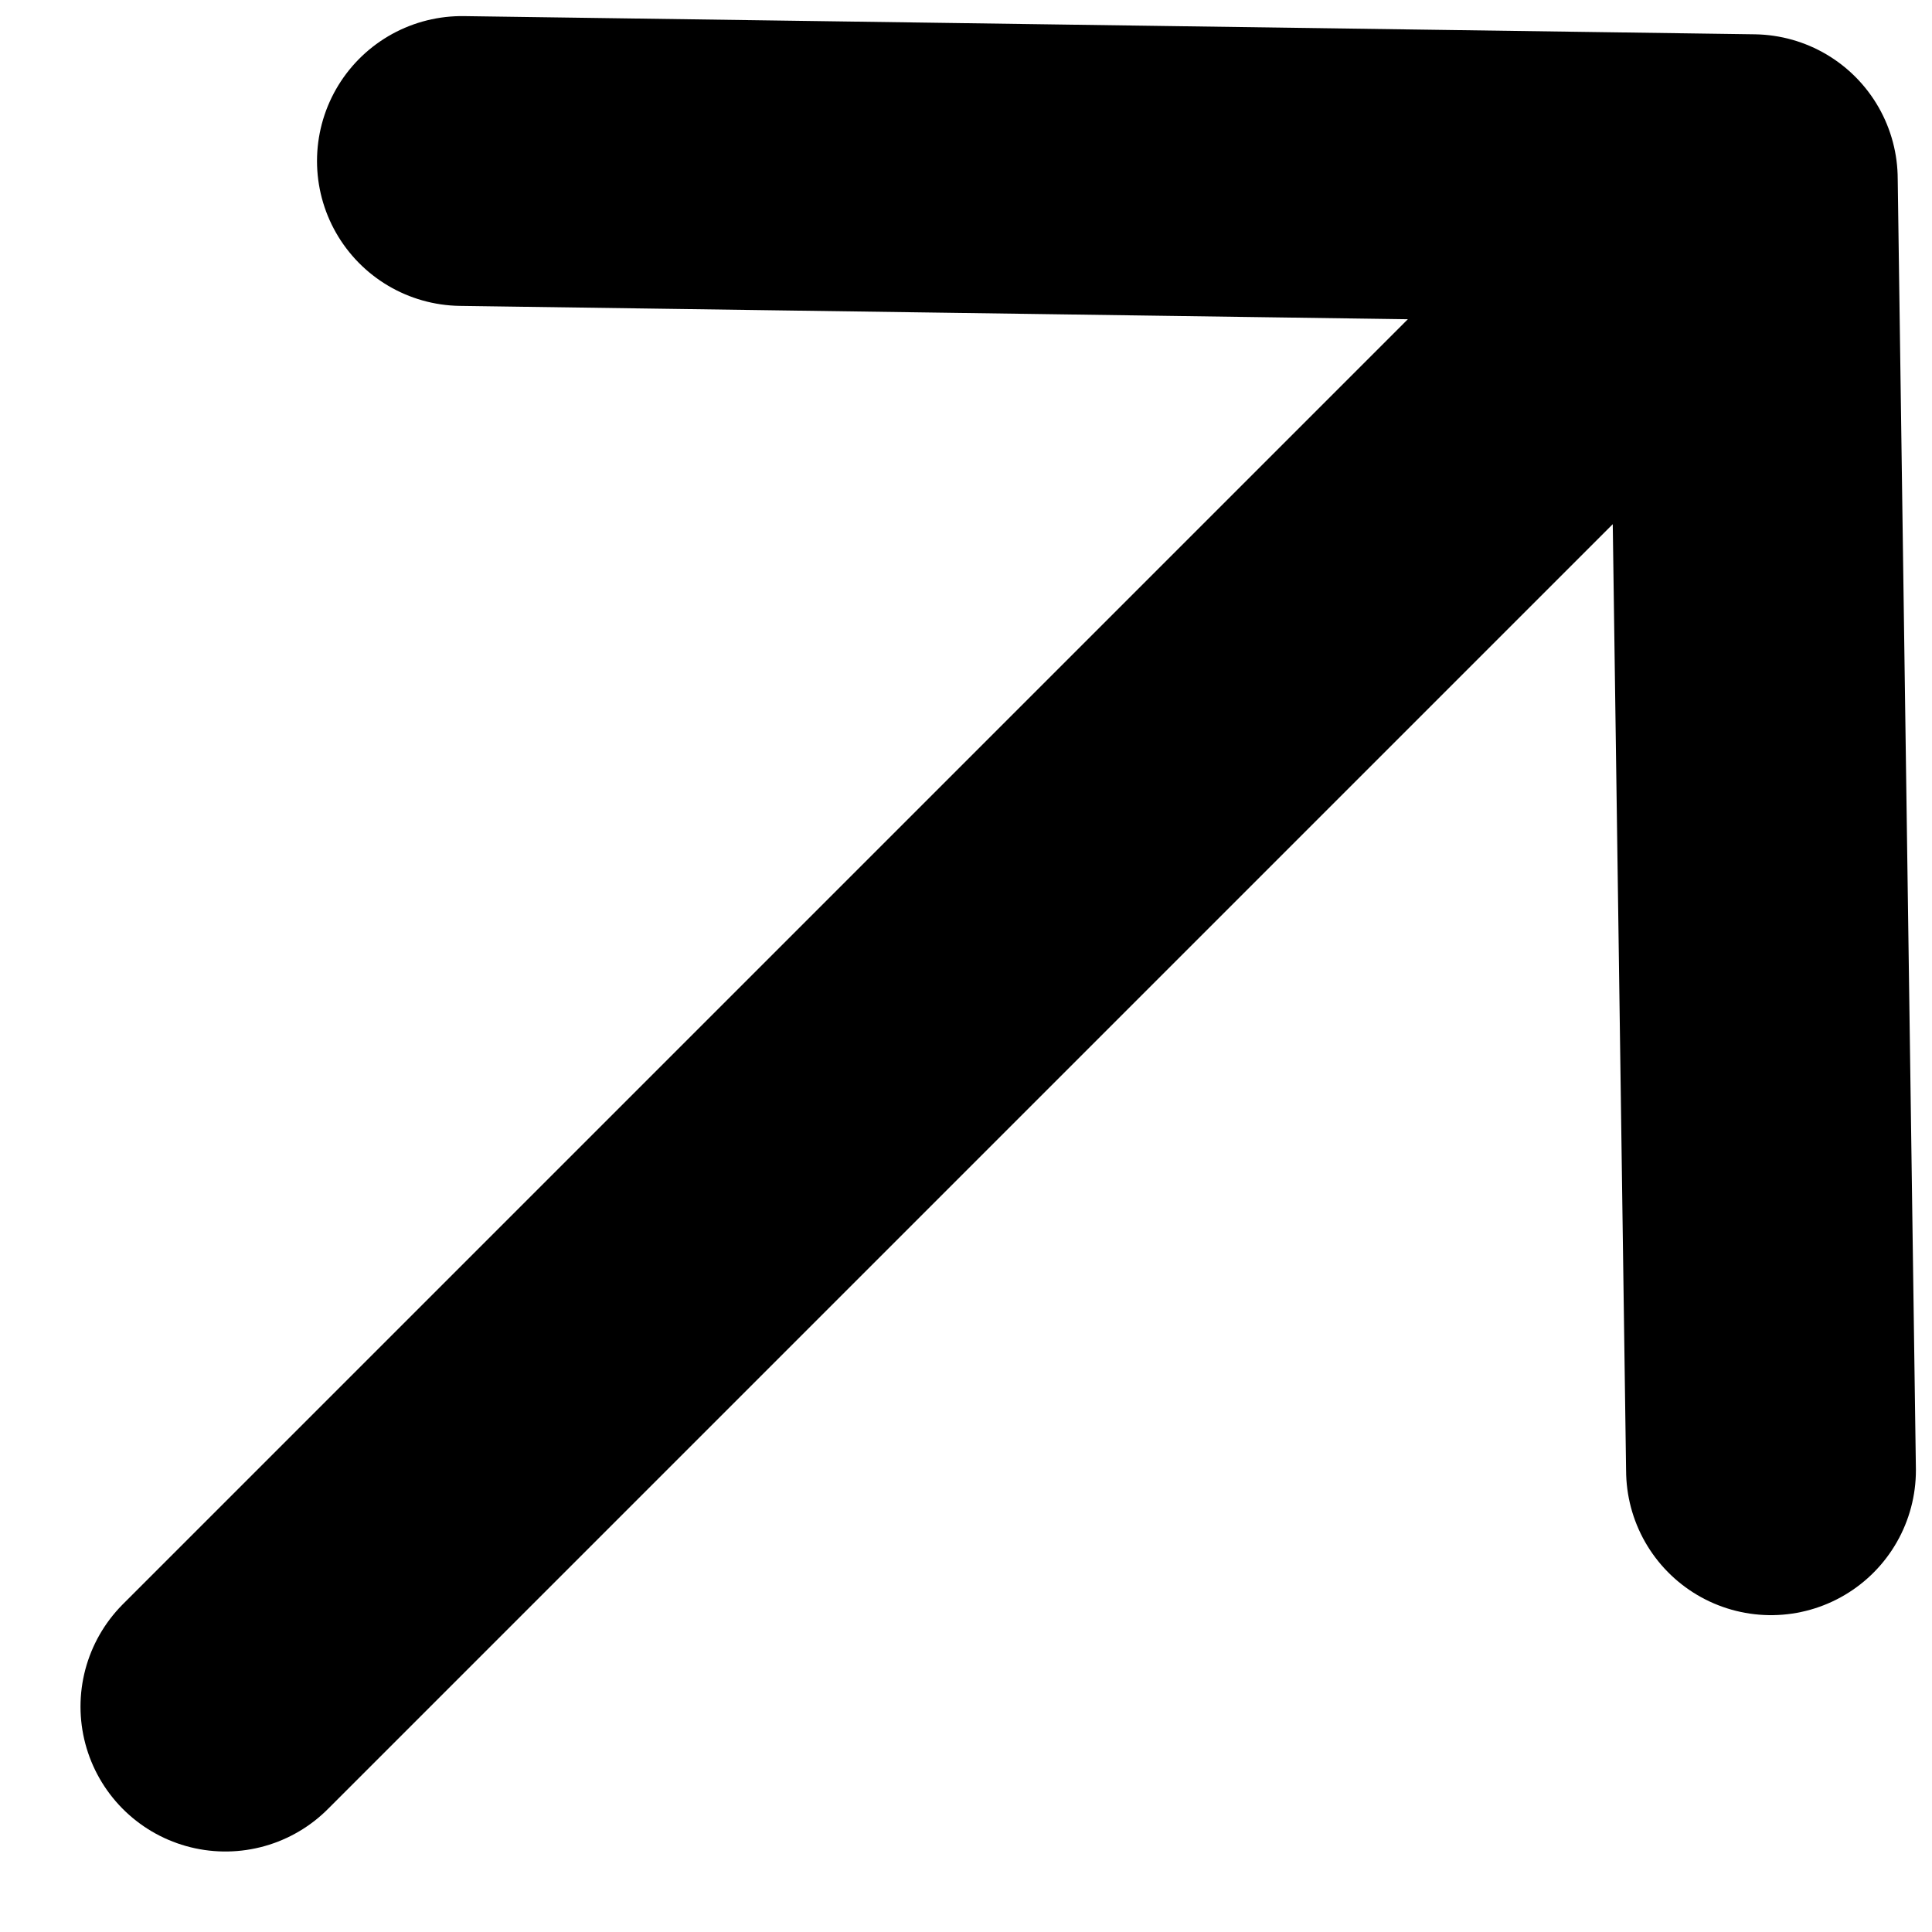
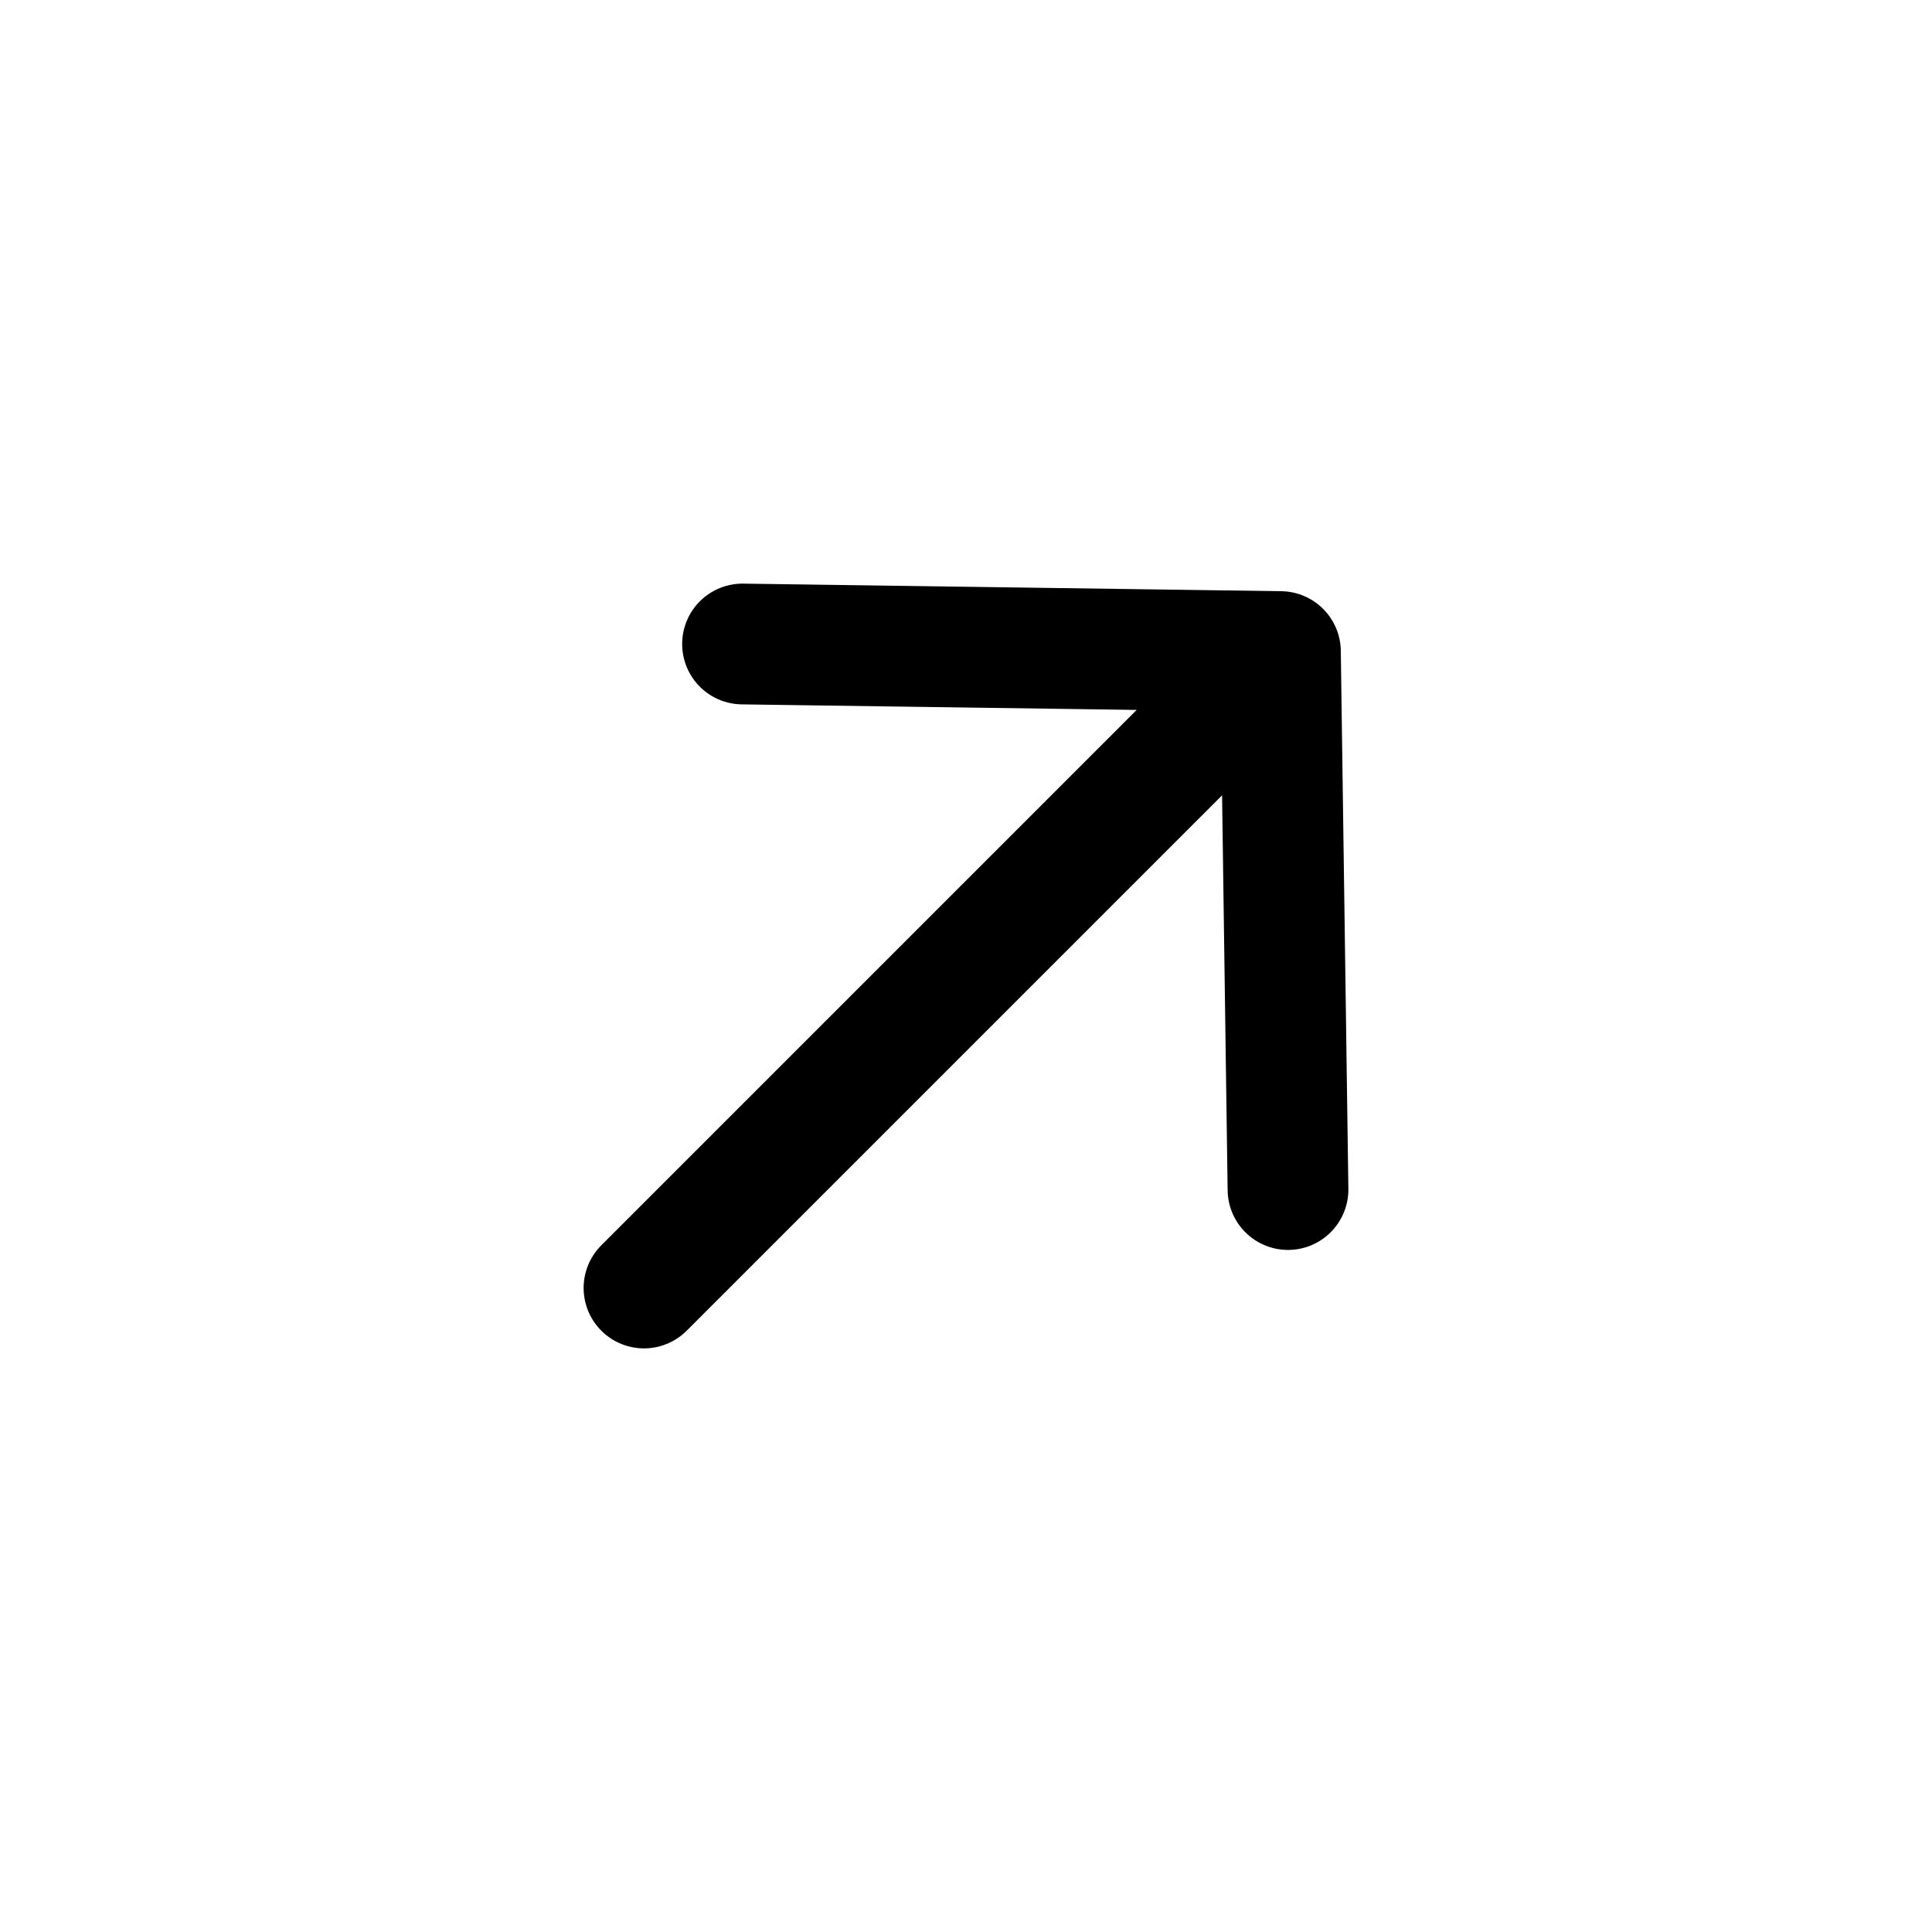
- <svg xmlns="http://www.w3.org/2000/svg" viewBox="0 0 12 12" fill="none">
-   <path d="M2.869 1L10.887 1.113M10.887 1.113L11 9.132M10.887 1.113L1.4 10.6" stroke="currentColor" stroke-width="1.8" stroke-linecap="round" stroke-linejoin="round" />
+ <svg xmlns="http://www.w3.org/2000/svg" viewBox="0 0 24 24" fill="none">
+   <path d="M9.224 8L15.906 8.094M15.906 8.094L16 14.777M15.906 8.094L8 16" stroke="currentColor" stroke-width="1.5" stroke-linecap="round" stroke-linejoin="round" fill="transparent" />
</svg>
